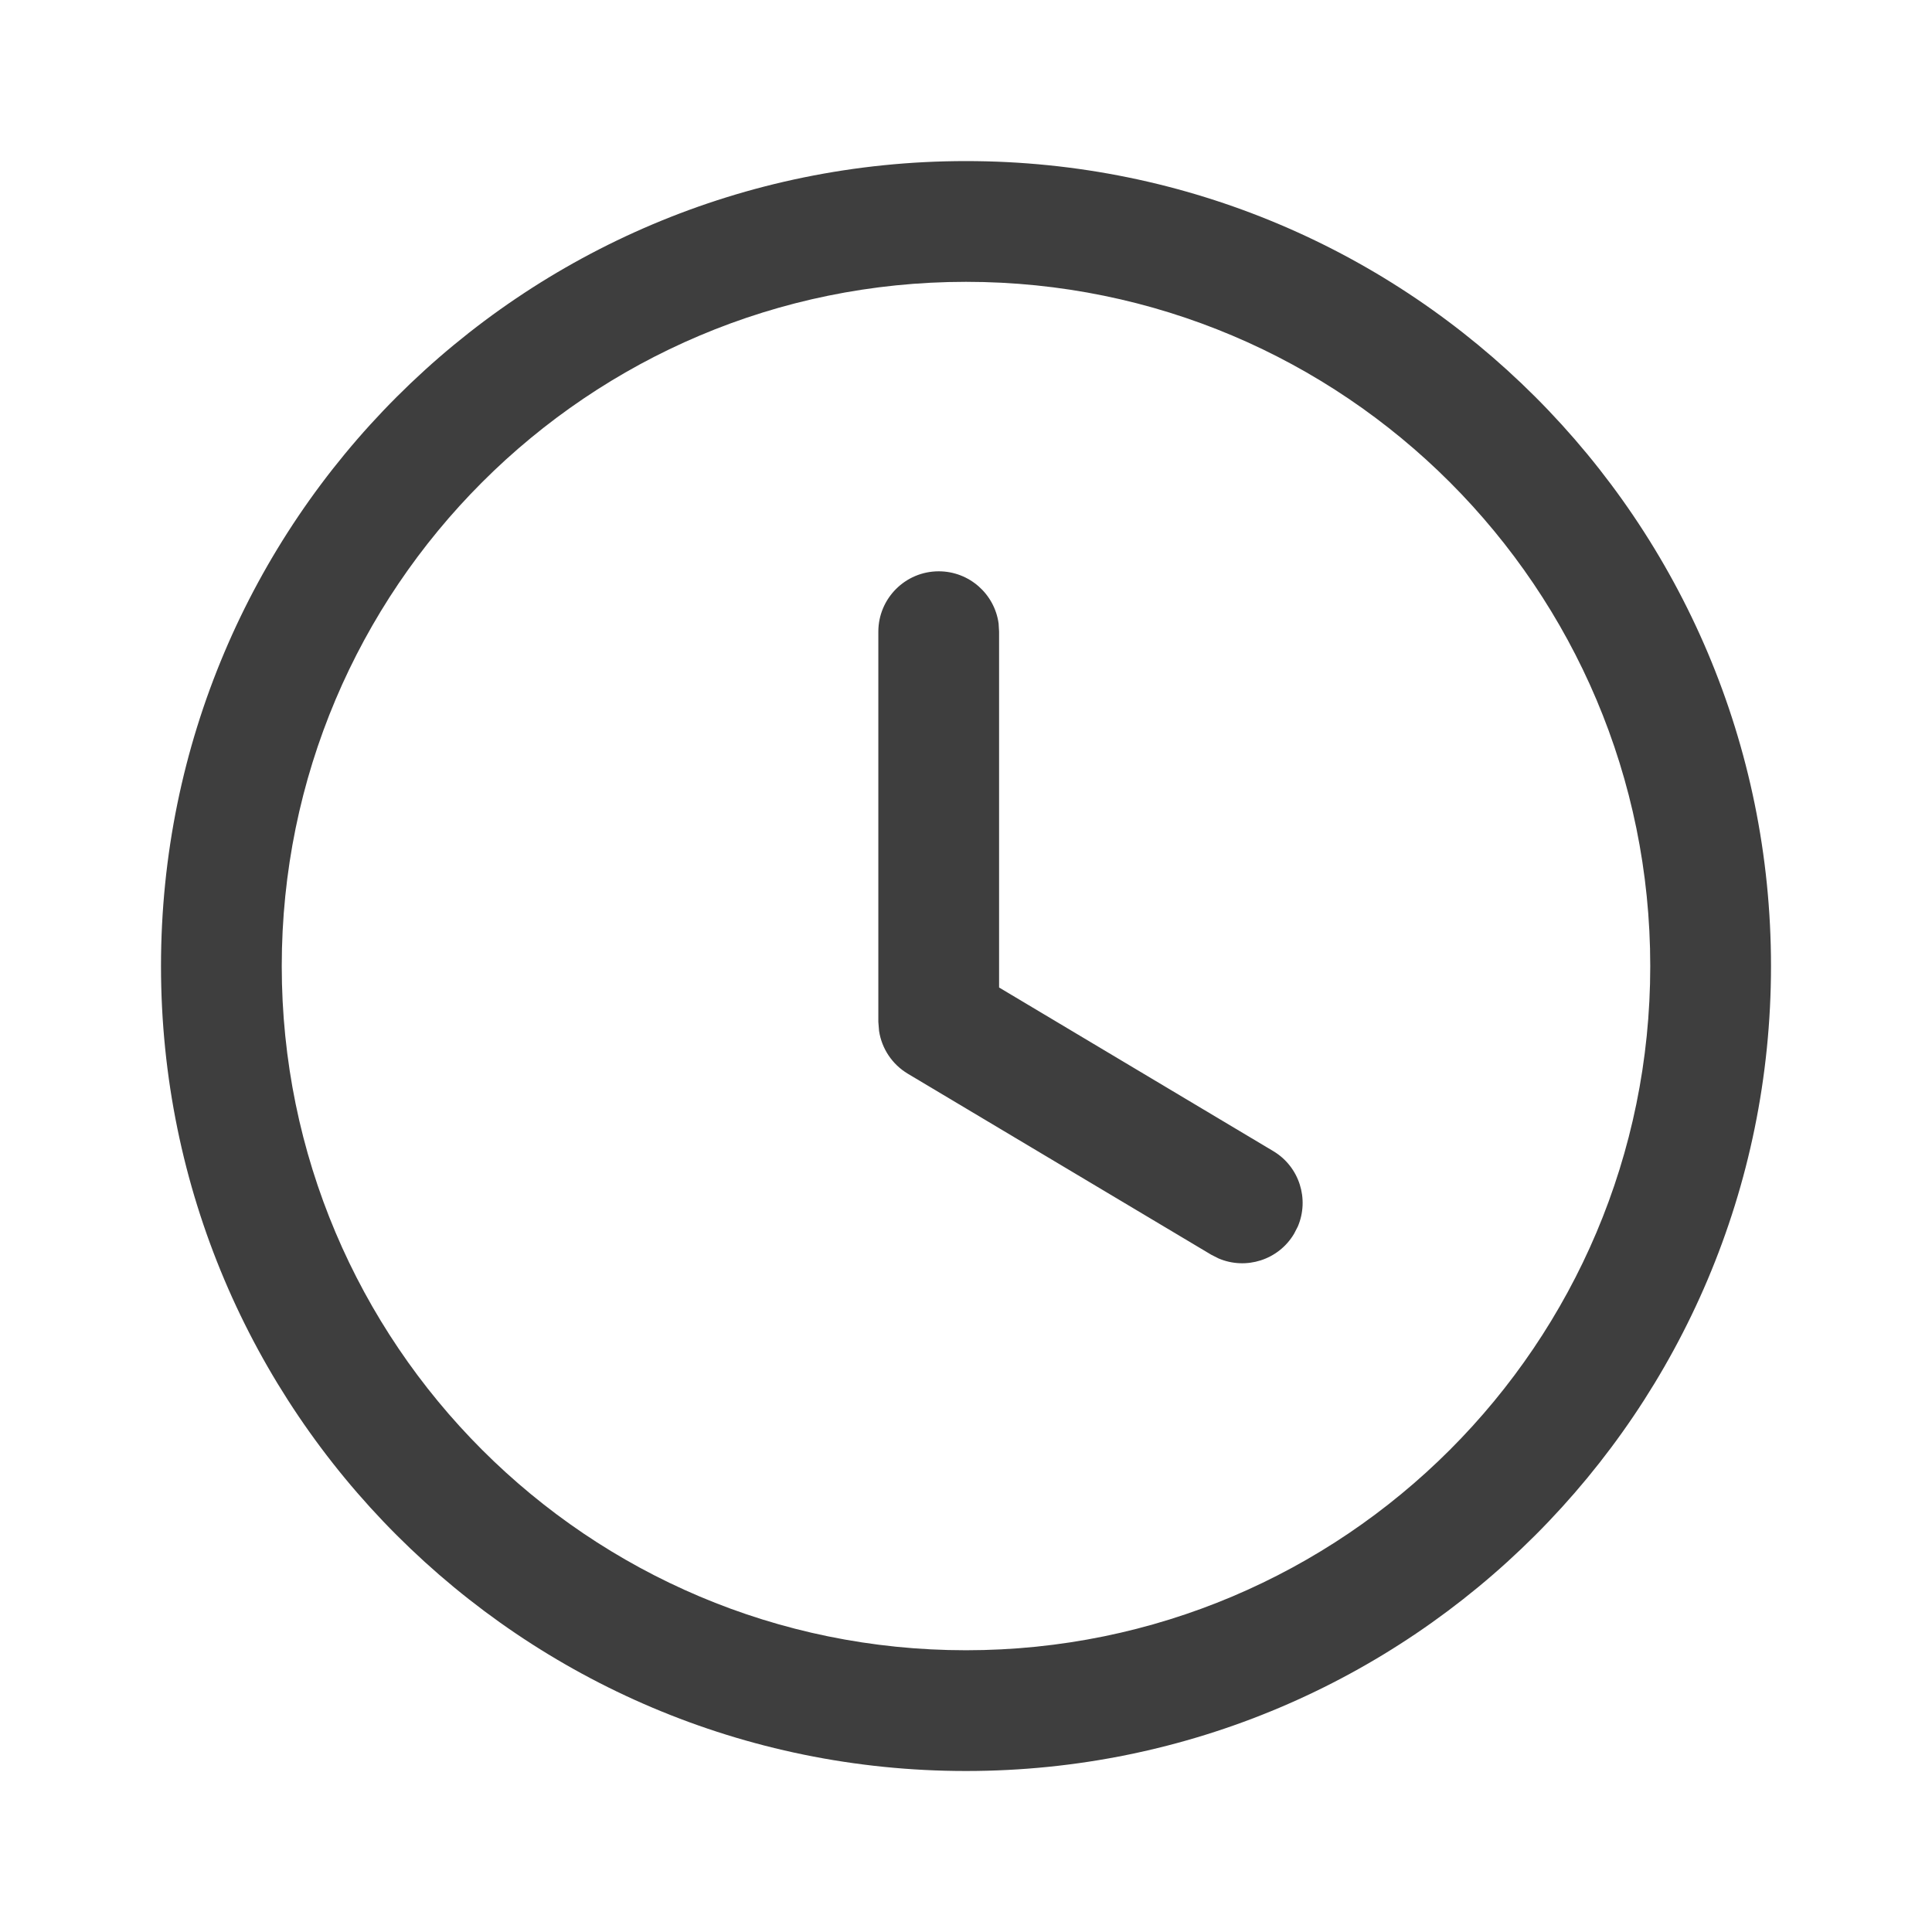
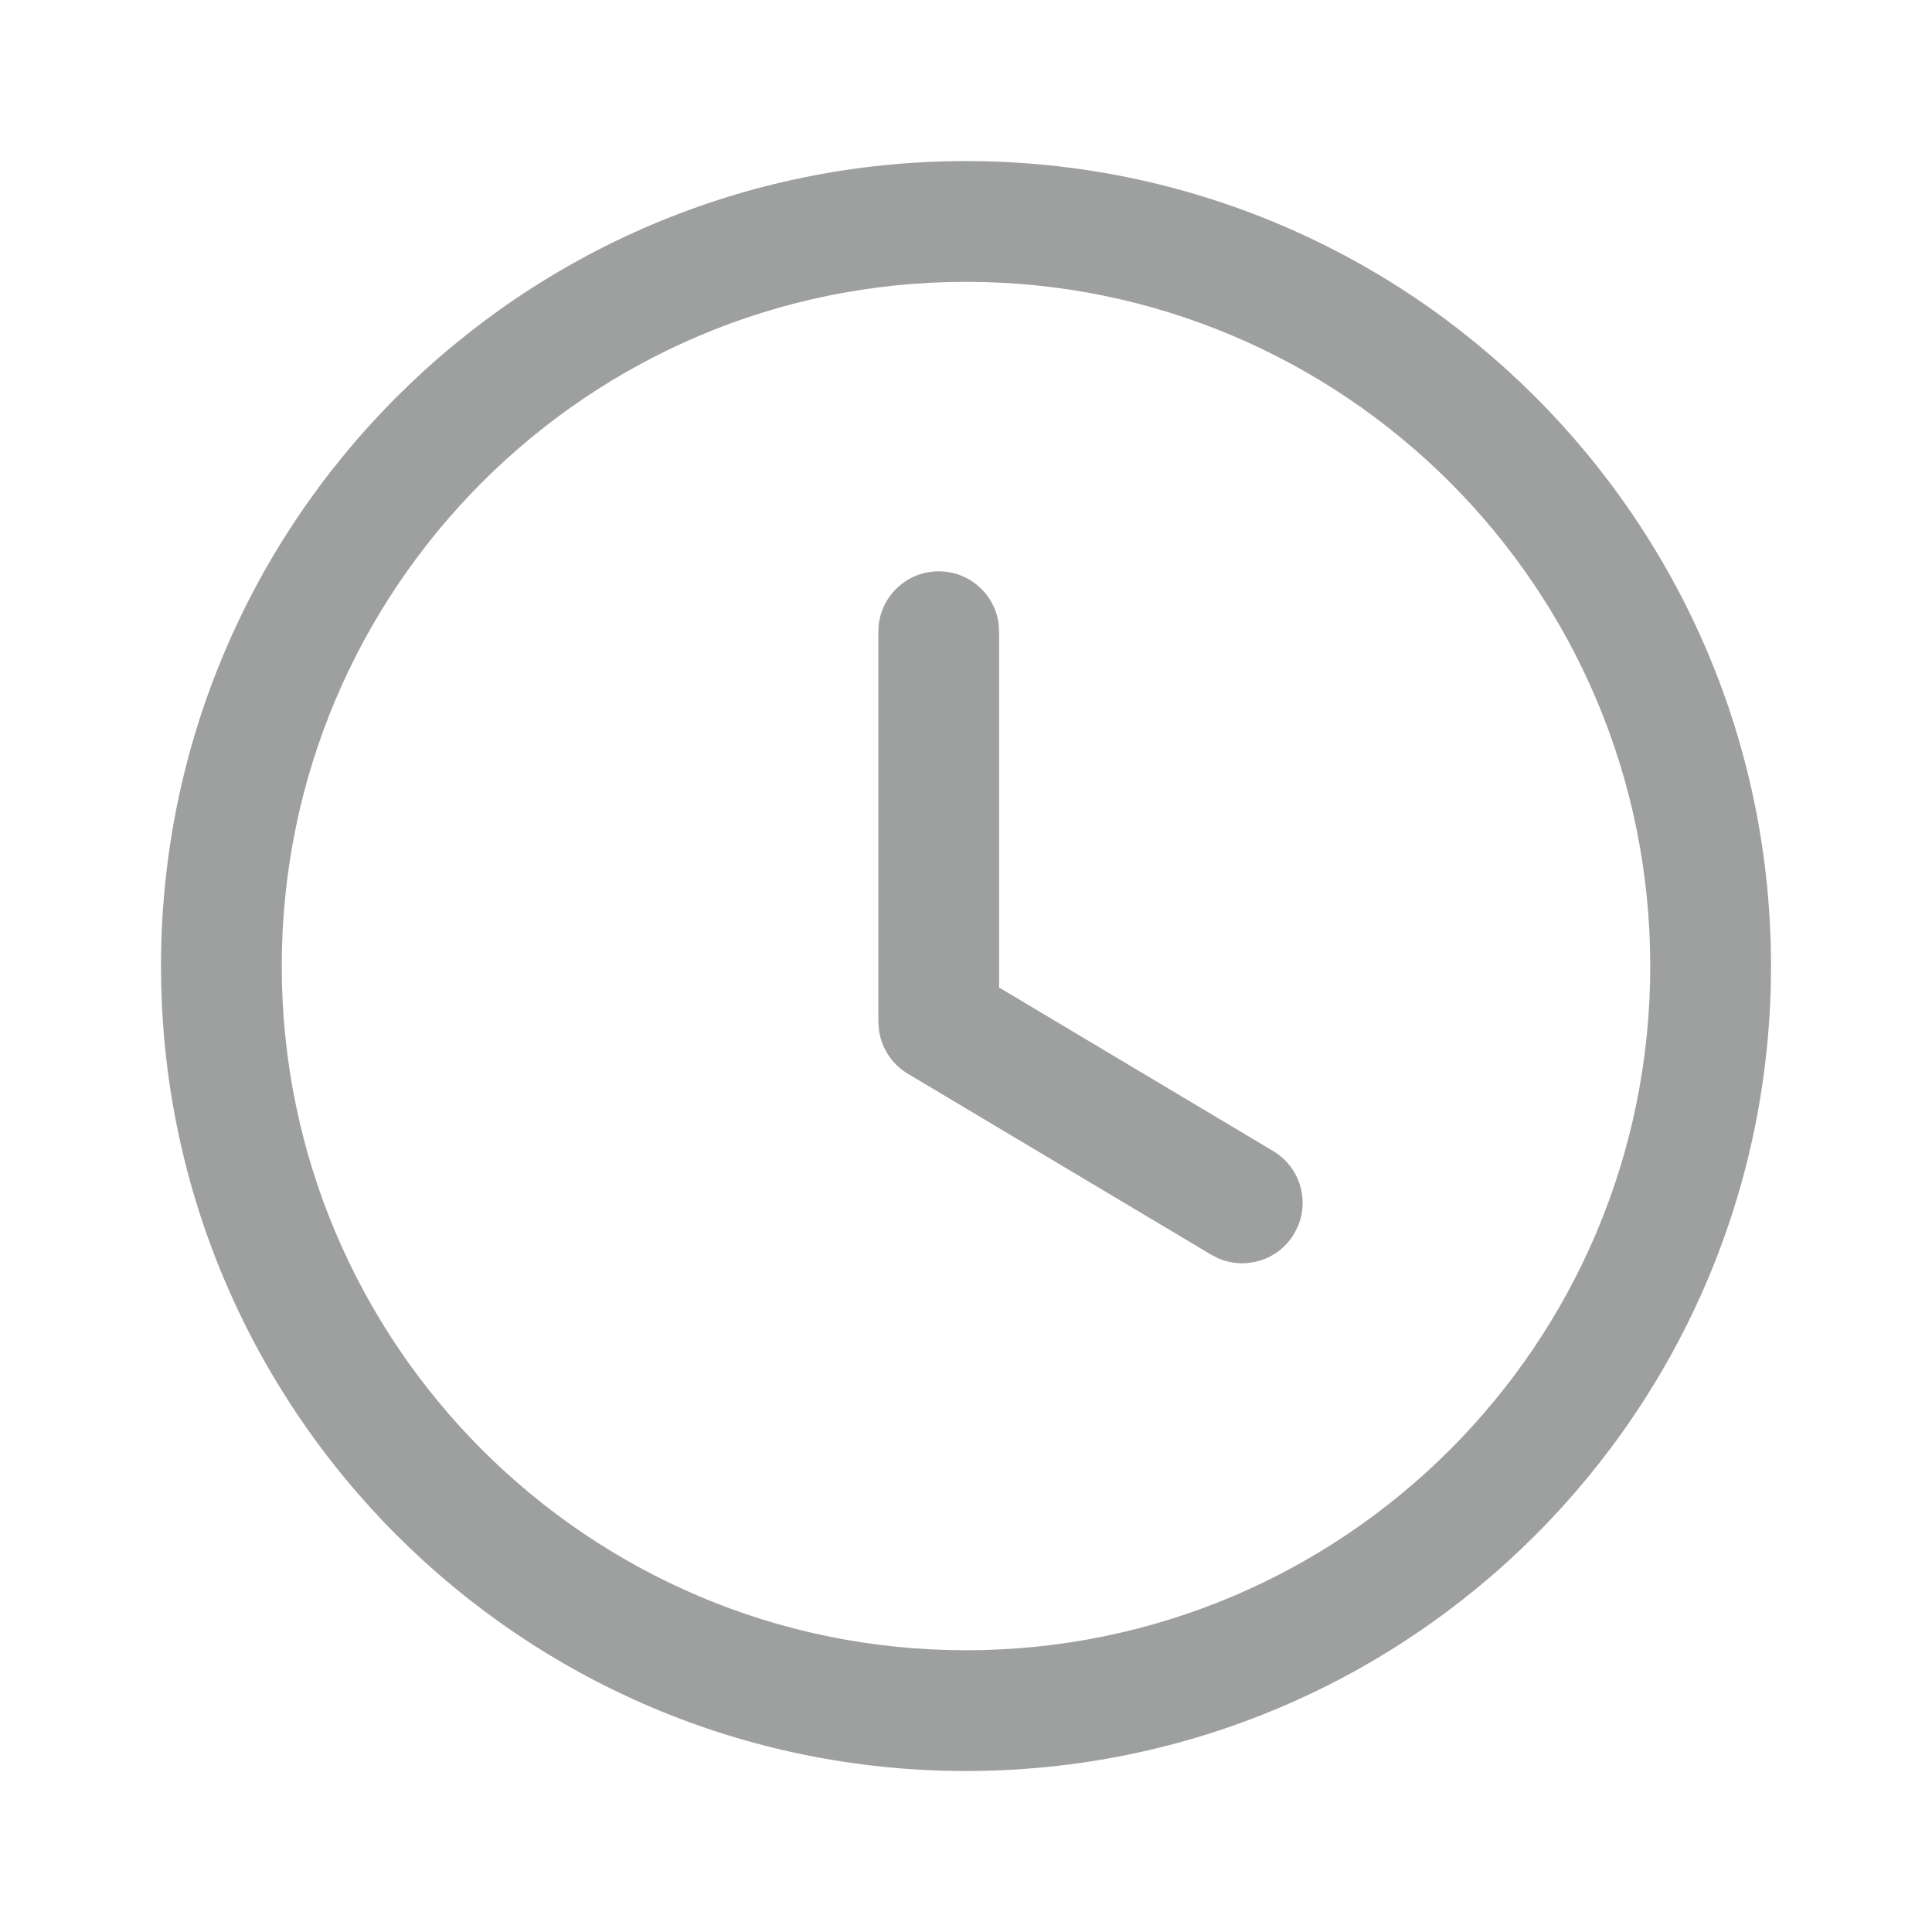
<svg xmlns="http://www.w3.org/2000/svg" width="24" height="24" viewBox="0 0 24 24" fill="none">
-   <path fill-rule="evenodd" clip-rule="evenodd" d="M12 2.001C6.477 2.001 2 6.477 2 12.001C2 17.524 6.477 22 12 22C17.523 22 22 17.524 22 12.001C22 6.477 17.523 2.001 12 2.001ZM12 3.501C16.695 3.501 20.5 7.306 20.5 12.001C20.5 16.695 16.695 20.5 12 20.5C7.305 20.5 3.5 16.695 3.5 12.001C3.5 7.306 7.305 3.501 12 3.501ZM12.405 7.745C12.355 7.379 12.041 7.097 11.661 7.097C11.247 7.097 10.911 7.433 10.911 7.847V12.694L10.92 12.806C10.953 13.026 11.083 13.222 11.277 13.338L15.047 15.587L15.138 15.633C15.478 15.778 15.881 15.653 16.075 15.327L16.122 15.236C16.267 14.896 16.142 14.493 15.816 14.299L12.411 12.267L12.411 7.847L12.405 7.745Z" fill="#3E3E3E" />
+   <path fill-rule="evenodd" clip-rule="evenodd" d="M12 2.001C6.477 2.001 2 6.477 2 12.001C2 17.524 6.477 22 12 22C17.523 22 22 17.524 22 12.001C22 6.477 17.523 2.001 12 2.001ZM12 3.501C16.695 3.501 20.5 7.306 20.5 12.001C20.5 16.695 16.695 20.5 12 20.5C7.305 20.5 3.5 16.695 3.5 12.001C3.5 7.306 7.305 3.501 12 3.501ZM12.405 7.745C12.355 7.379 12.041 7.097 11.661 7.097C11.247 7.097 10.911 7.433 10.911 7.847V12.694L10.92 12.806C10.953 13.026 11.083 13.222 11.277 13.338L15.047 15.587L15.138 15.633C15.478 15.778 15.881 15.653 16.075 15.327L16.122 15.236C16.267 14.896 16.142 14.493 15.816 14.299L12.411 12.267L12.411 7.847L12.405 7.745Z" fill="#9E9F9F" />
</svg>
